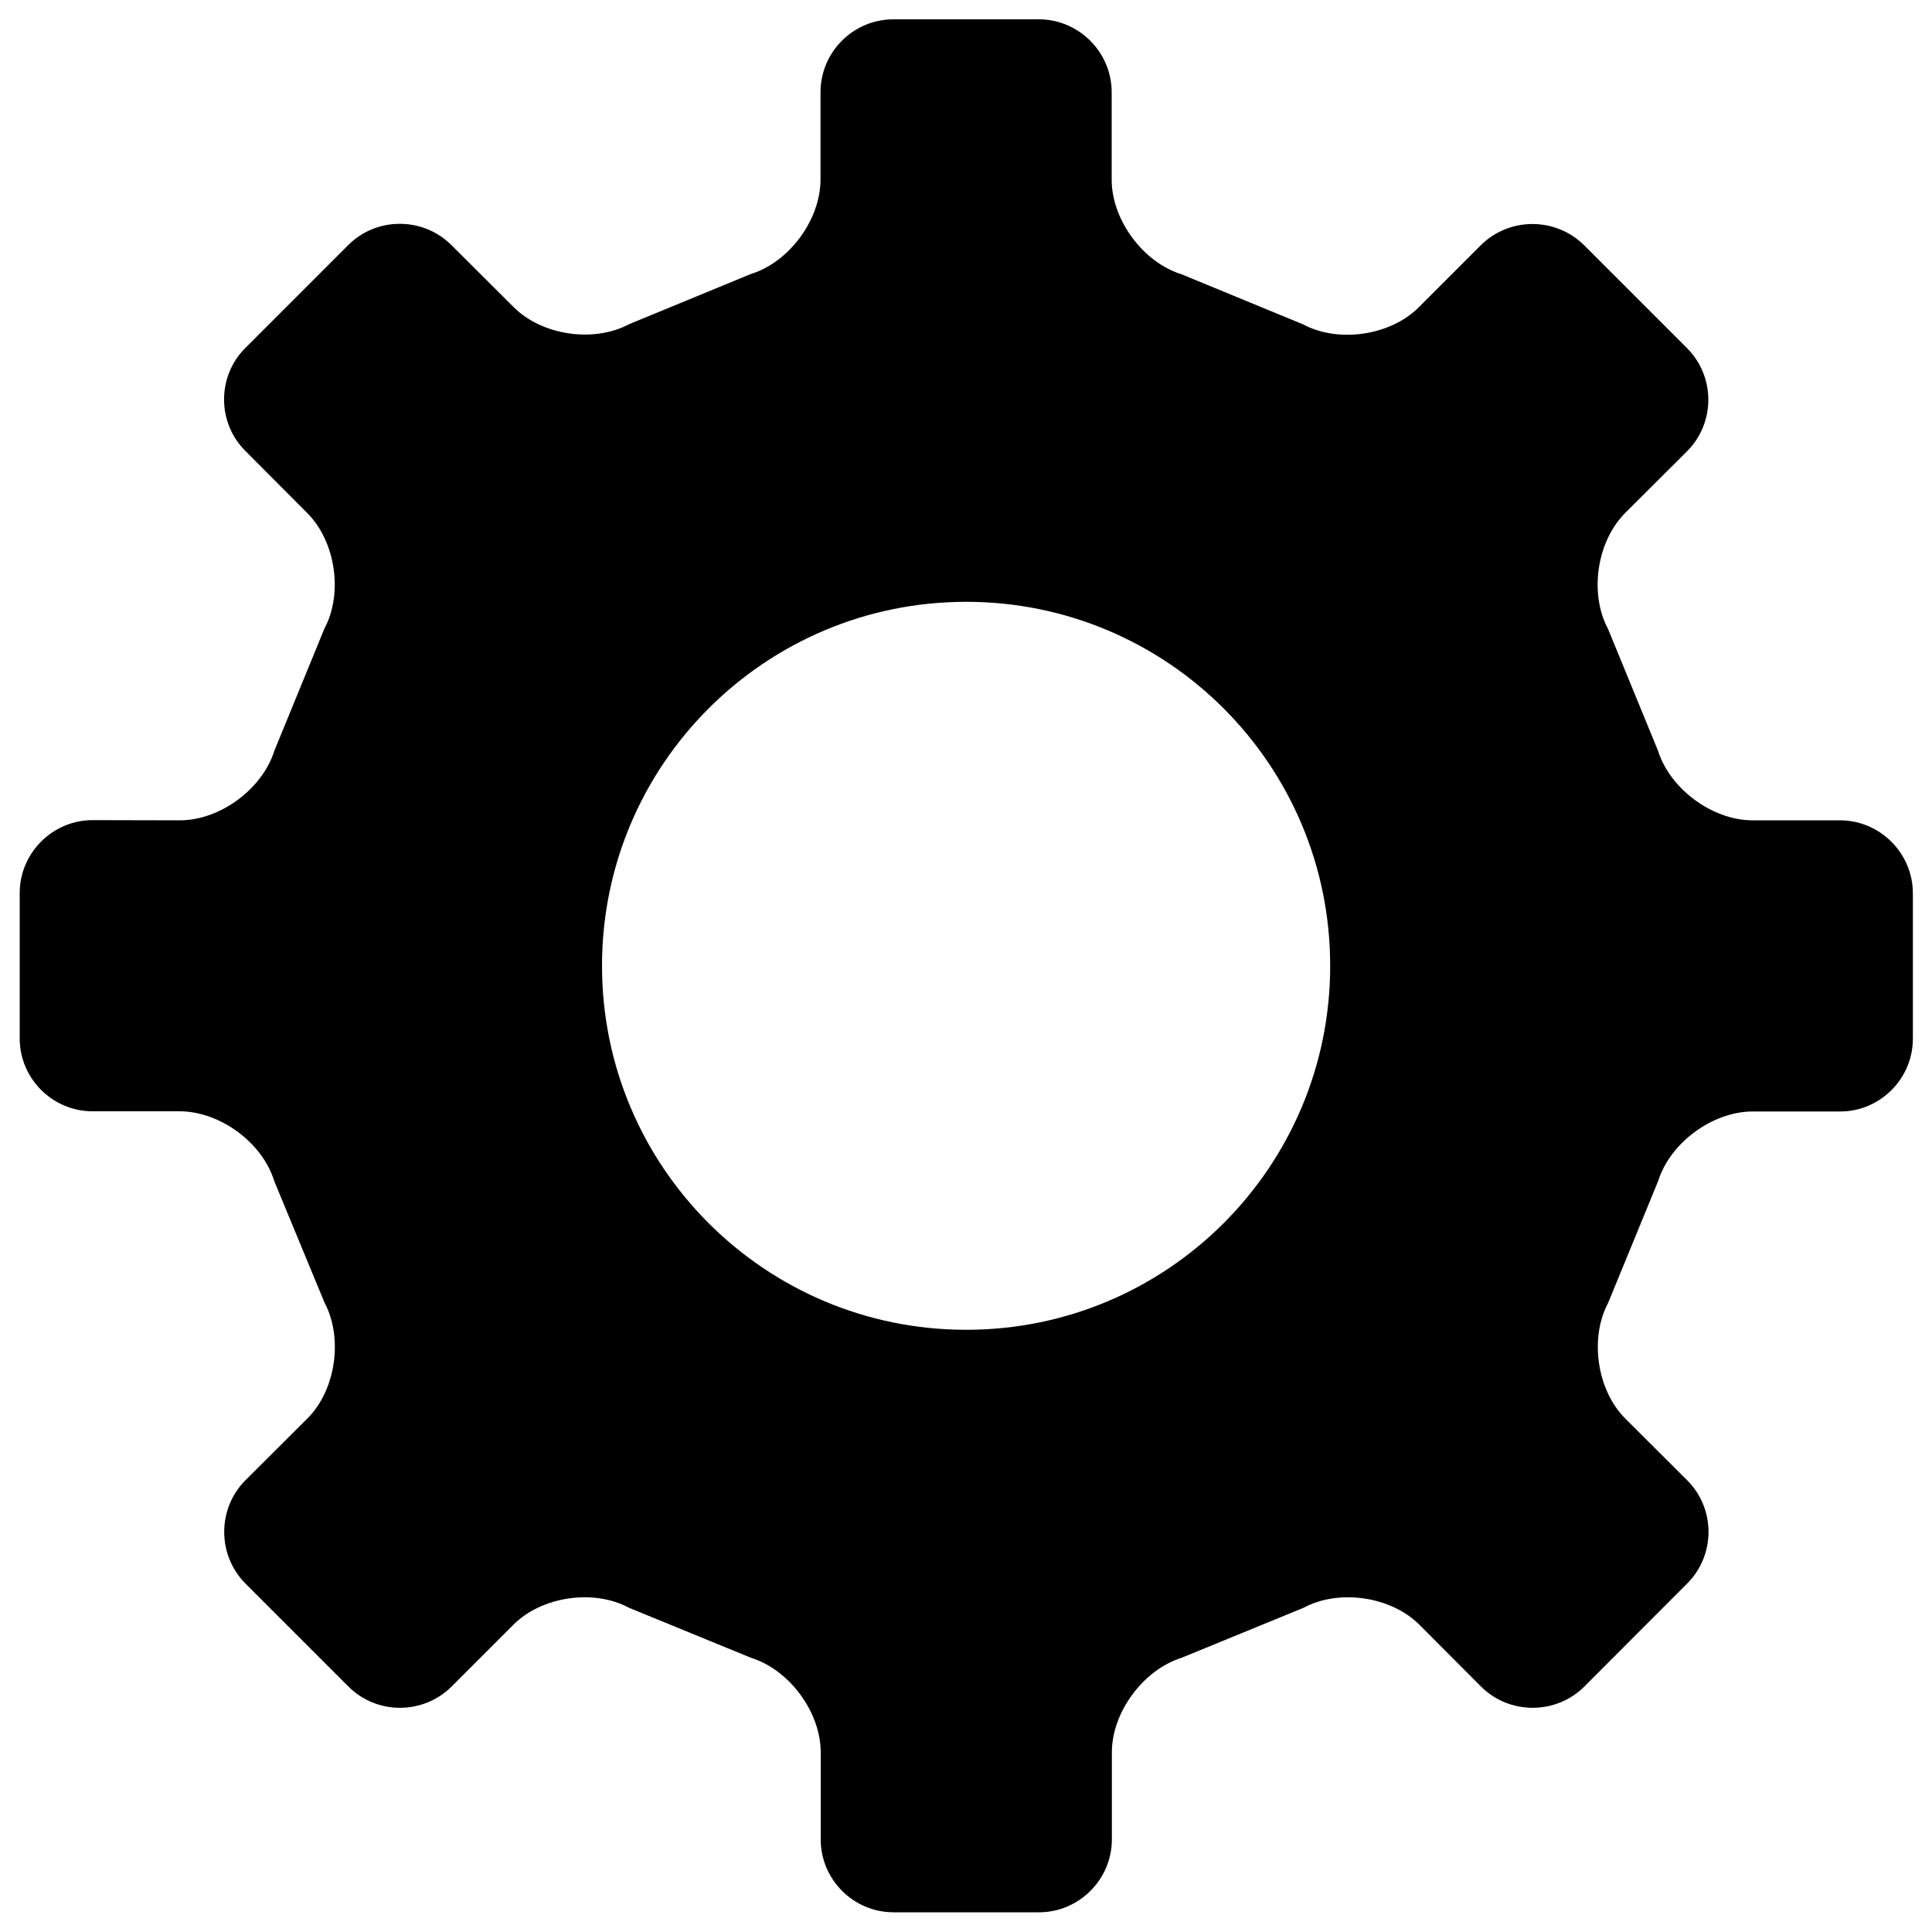
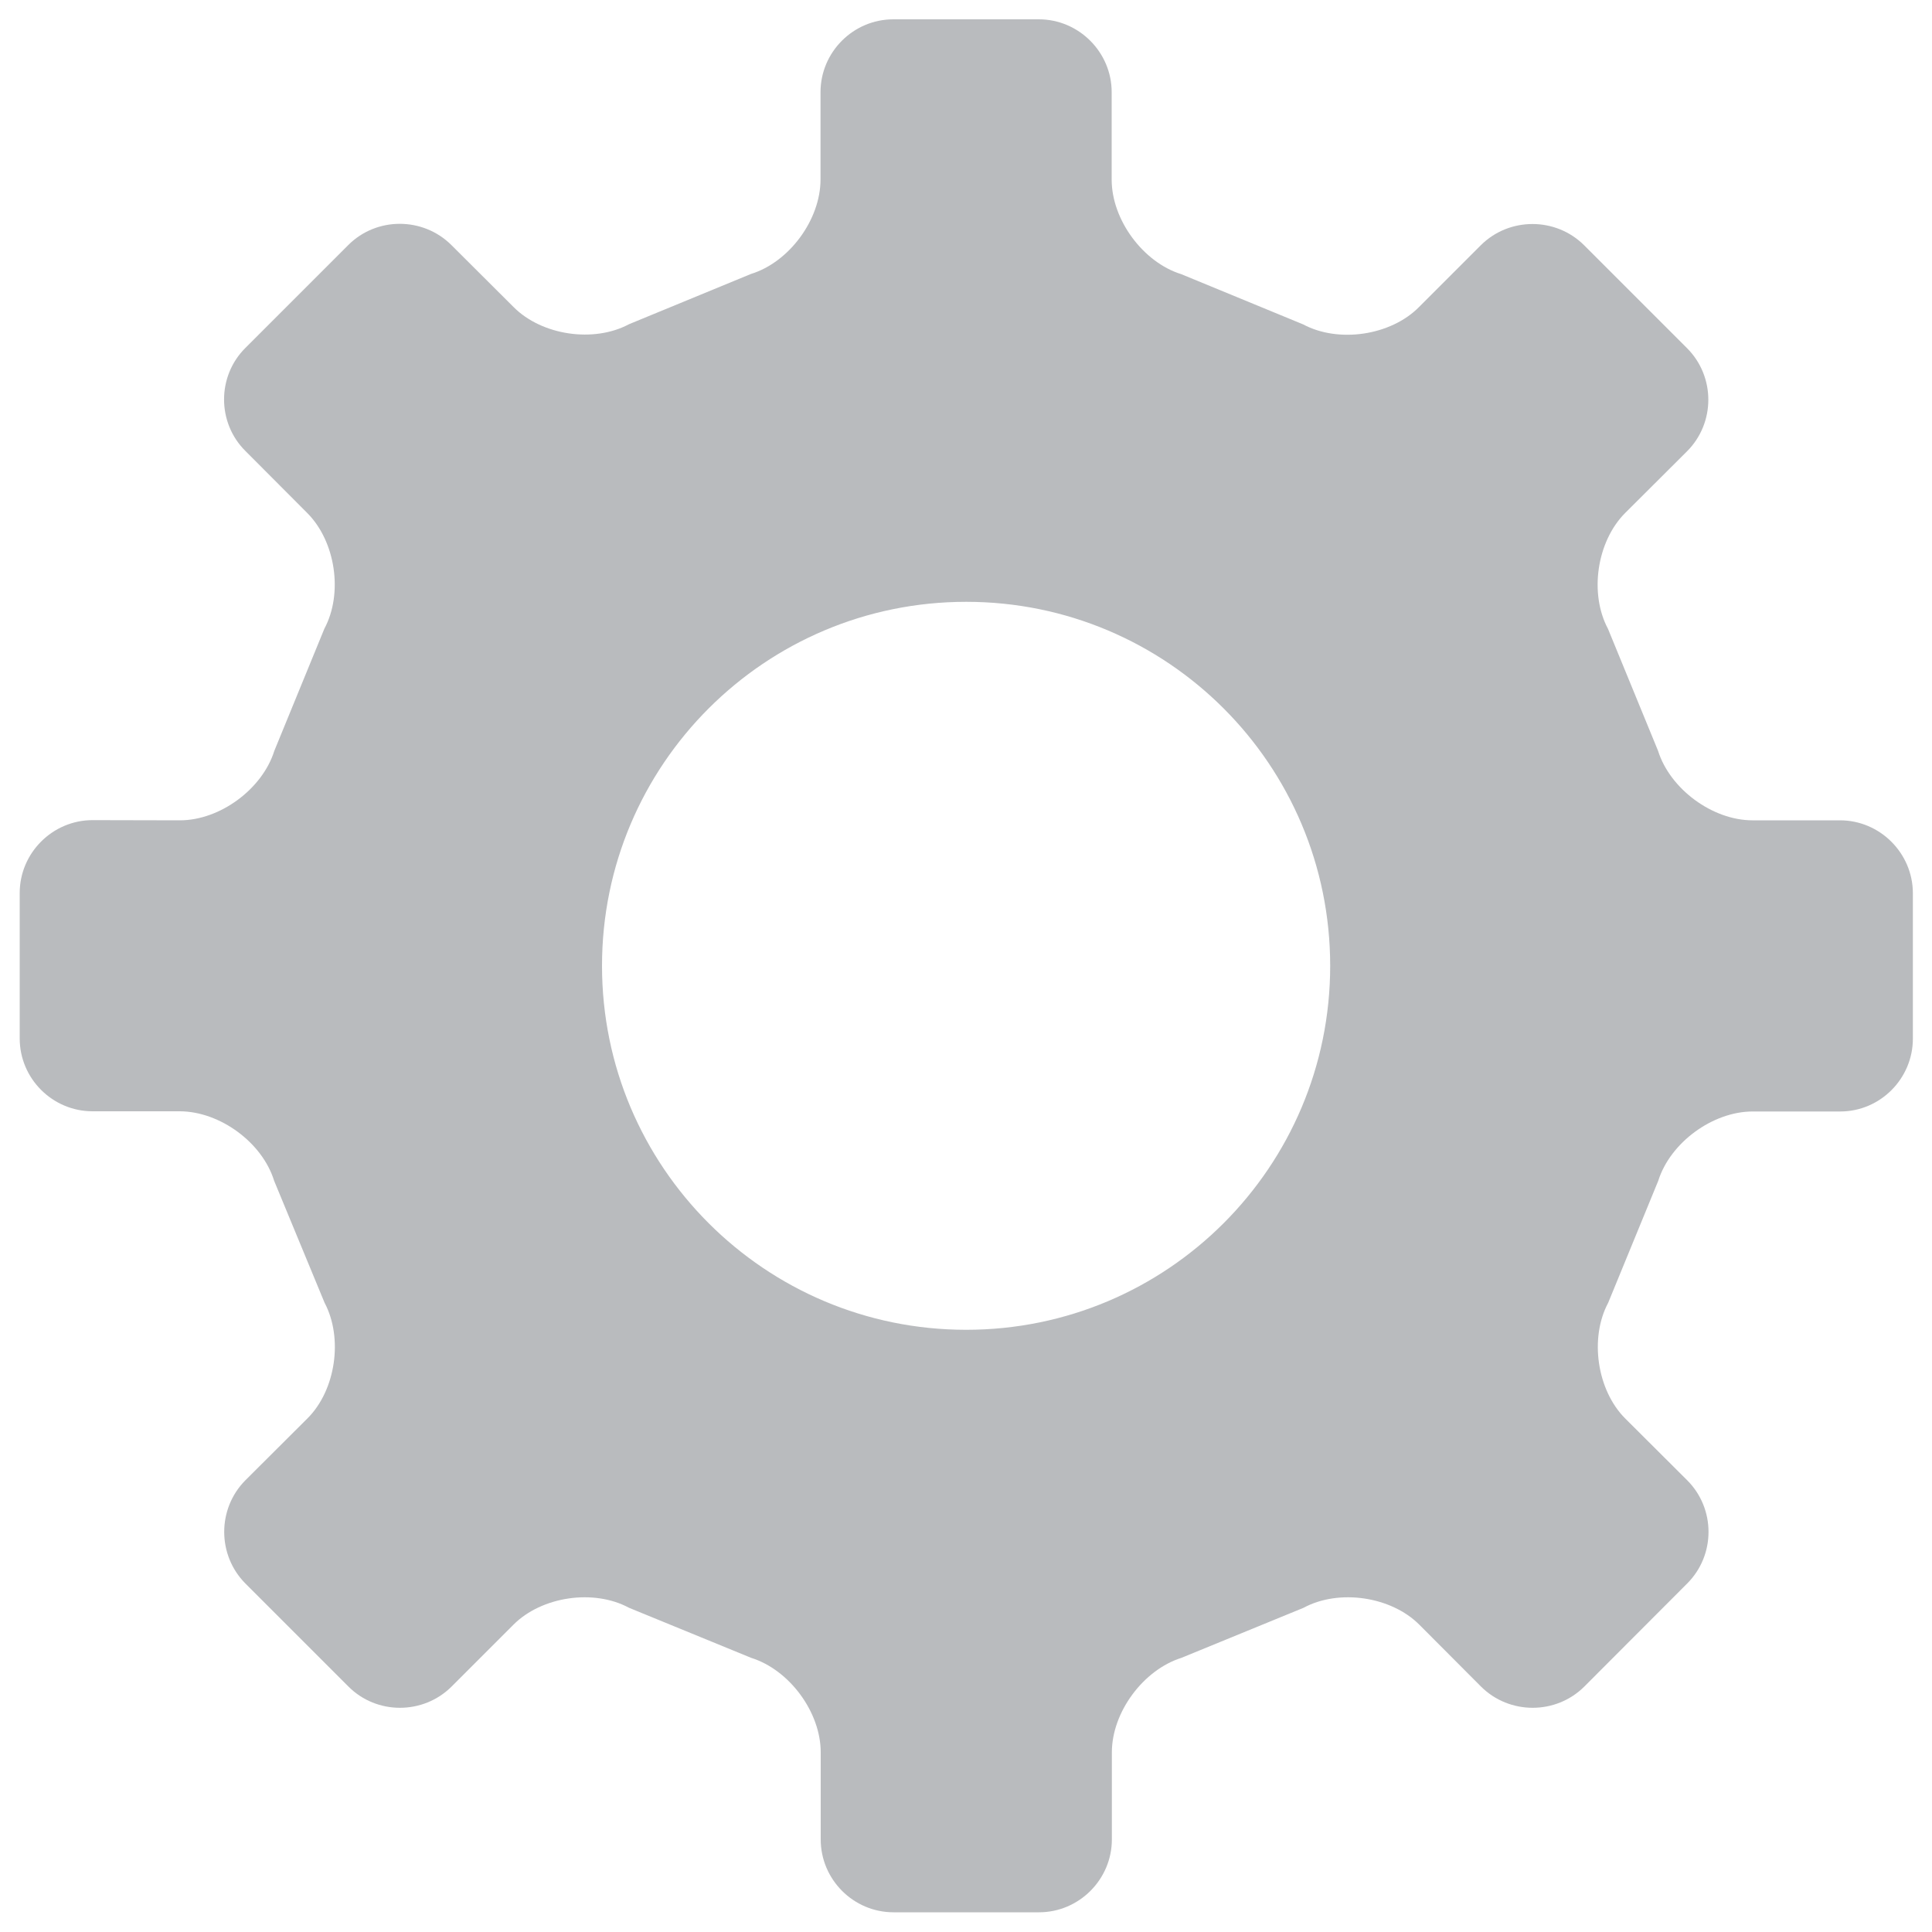
- <svg xmlns="http://www.w3.org/2000/svg" version="1.1" x="0px" y="0px" viewBox="0 0 1000 1000" enable-background="new 0 0 1000 1000" xml:space="preserve">
-   <g>
-     <path d="M952.4,424.6h-45.3c-20.7,0-42.7-16.2-48.9-36l-25.9-63.1c-9.8-18.3-5.8-45.2,8.8-59.9l32.1-32c14.7-14.7,14.7-38.7,0-53.4l-53.3-53.3c-14.7-14.6-38.7-14.6-53.4,0l-32.1,32.1c-14.6,14.7-41.6,18.7-59.9,8.9l-63.1-26c-19.7-6.1-36-28.1-36-48.9V47.7c0-20.7-17-37.7-37.7-37.7h-75.3c-20.8,0-37.7,17-37.7,37.7v45.2c0,20.8-16.2,42.8-36,48.9l-63.1,26c-18.3,9.8-45.2,5.8-59.8-8.9l-32.2-32.1c-14.7-14.6-38.7-14.6-53.3,0l-53.3,53.3c-14.7,14.6-14.7,38.7,0,53.3l32,32.1c14.7,14.7,18.7,41.6,8.9,59.9l-25.9,63.2c-6.2,19.8-28.1,36-48.9,36l-45.2-0.1c-20.7,0-37.7,17-37.7,37.7v75.3c0,20.8,17,37.7,37.7,37.7h45.2c20.8,0.1,42.7,16.2,48.8,36l26.1,63.1c9.7,18.3,5.8,45.3-8.9,59.9l-32.1,32c-14.6,14.7-14.6,38.7,0,53.4l53.4,53.4c14.6,14.6,38.6,14.6,53.3,0l32.1-32.1c14.6-14.6,41.5-18.6,59.8-8.7l63.2,25.9c19.8,6.2,36,28.1,36,48.9v45.1c0,20.7,16.9,37.7,37.7,37.7h75.3c20.7,0,37.7-17,37.7-37.7v-45.1c0-20.8,16.3-42.7,36-48.9l63.2-25.9c18.3-9.9,45.3-5.9,59.9,8.7l32,32.1c14.7,14.6,38.7,14.6,53.4,0l53.3-53.4c14.7-14.7,14.7-38.7,0-53.4l-32.1-32c-14.6-14.6-18.6-41.6-8.8-59.9l25.9-63.1c6.2-19.8,28.2-35.9,48.9-35.9h45.3c20.7,0,37.6-17,37.6-37.7v-75.4C990,441.5,973,424.6,952.4,424.6 M688.5,499.9c0,104.1-84.3,188.4-188.4,188.4c-104.1,0-188.5-84.3-188.5-188.4c0-104.1,84.4-188.4,188.5-188.4C604.2,311.5,688.5,395.8,688.5,499.9" />
+ <svg xmlns="http://www.w3.org/2000/svg" version="1.1" x="0px" y="0px" viewBox="0 0 1000 1000" enable-background="new 0 0 1000 1000" xml:space="preserve" id="svg8">
+   <defs id="defs12" />
+   <g id="g6" style="fill:#b9bbbe;fill-opacity:1">
+     <path d="M952.4,424.6h-45.3c-20.7,0-42.7-16.2-48.9-36l-25.9-63.1c-9.8-18.3-5.8-45.2,8.8-59.9l32.1-32c14.7-14.7,14.7-38.7,0-53.4l-53.3-53.3c-14.7-14.6-38.7-14.6-53.4,0l-32.1,32.1c-14.6,14.7-41.6,18.7-59.9,8.9l-63.1-26c-19.7-6.1-36-28.1-36-48.9V47.7c0-20.7-17-37.7-37.7-37.7h-75.3c-20.8,0-37.7,17-37.7,37.7v45.2c0,20.8-16.2,42.8-36,48.9l-63.1,26c-18.3,9.8-45.2,5.8-59.8-8.9l-32.2-32.1c-14.7-14.6-38.7-14.6-53.3,0l-53.3,53.3c-14.7,14.6-14.7,38.7,0,53.3l32,32.1c14.7,14.7,18.7,41.6,8.9,59.9l-25.9,63.2c-6.2,19.8-28.1,36-48.9,36l-45.2-0.1c-20.7,0-37.7,17-37.7,37.7v75.3c0,20.8,17,37.7,37.7,37.7h45.2c20.8,0.1,42.7,16.2,48.8,36l26.1,63.1c9.7,18.3,5.8,45.3-8.9,59.9l-32.1,32c-14.6,14.7-14.6,38.7,0,53.4l53.4,53.4c14.6,14.6,38.6,14.6,53.3,0l32.1-32.1c14.6-14.6,41.5-18.6,59.8-8.7l63.2,25.9c19.8,6.2,36,28.1,36,48.9v45.1c0,20.7,16.9,37.7,37.7,37.7h75.3c20.7,0,37.7-17,37.7-37.7v-45.1c0-20.8,16.3-42.7,36-48.9l63.2-25.9c18.3-9.9,45.3-5.9,59.9,8.7l32,32.1c14.7,14.6,38.7,14.6,53.4,0l53.3-53.4c14.7-14.7,14.7-38.7,0-53.4l-32.1-32c-14.6-14.6-18.6-41.6-8.8-59.9l25.9-63.1c6.2-19.8,28.2-35.9,48.9-35.9h45.3c20.7,0,37.6-17,37.6-37.7v-75.4C990,441.5,973,424.6,952.4,424.6 M688.5,499.9c0,104.1-84.3,188.4-188.4,188.4c-104.1,0-188.5-84.3-188.5-188.4c0-104.1,84.4-188.4,188.5-188.4C604.2,311.5,688.5,395.8,688.5,499.9" id="path4" style="fill:#b9bbbe;fill-opacity:1" />
  </g>
</svg>
